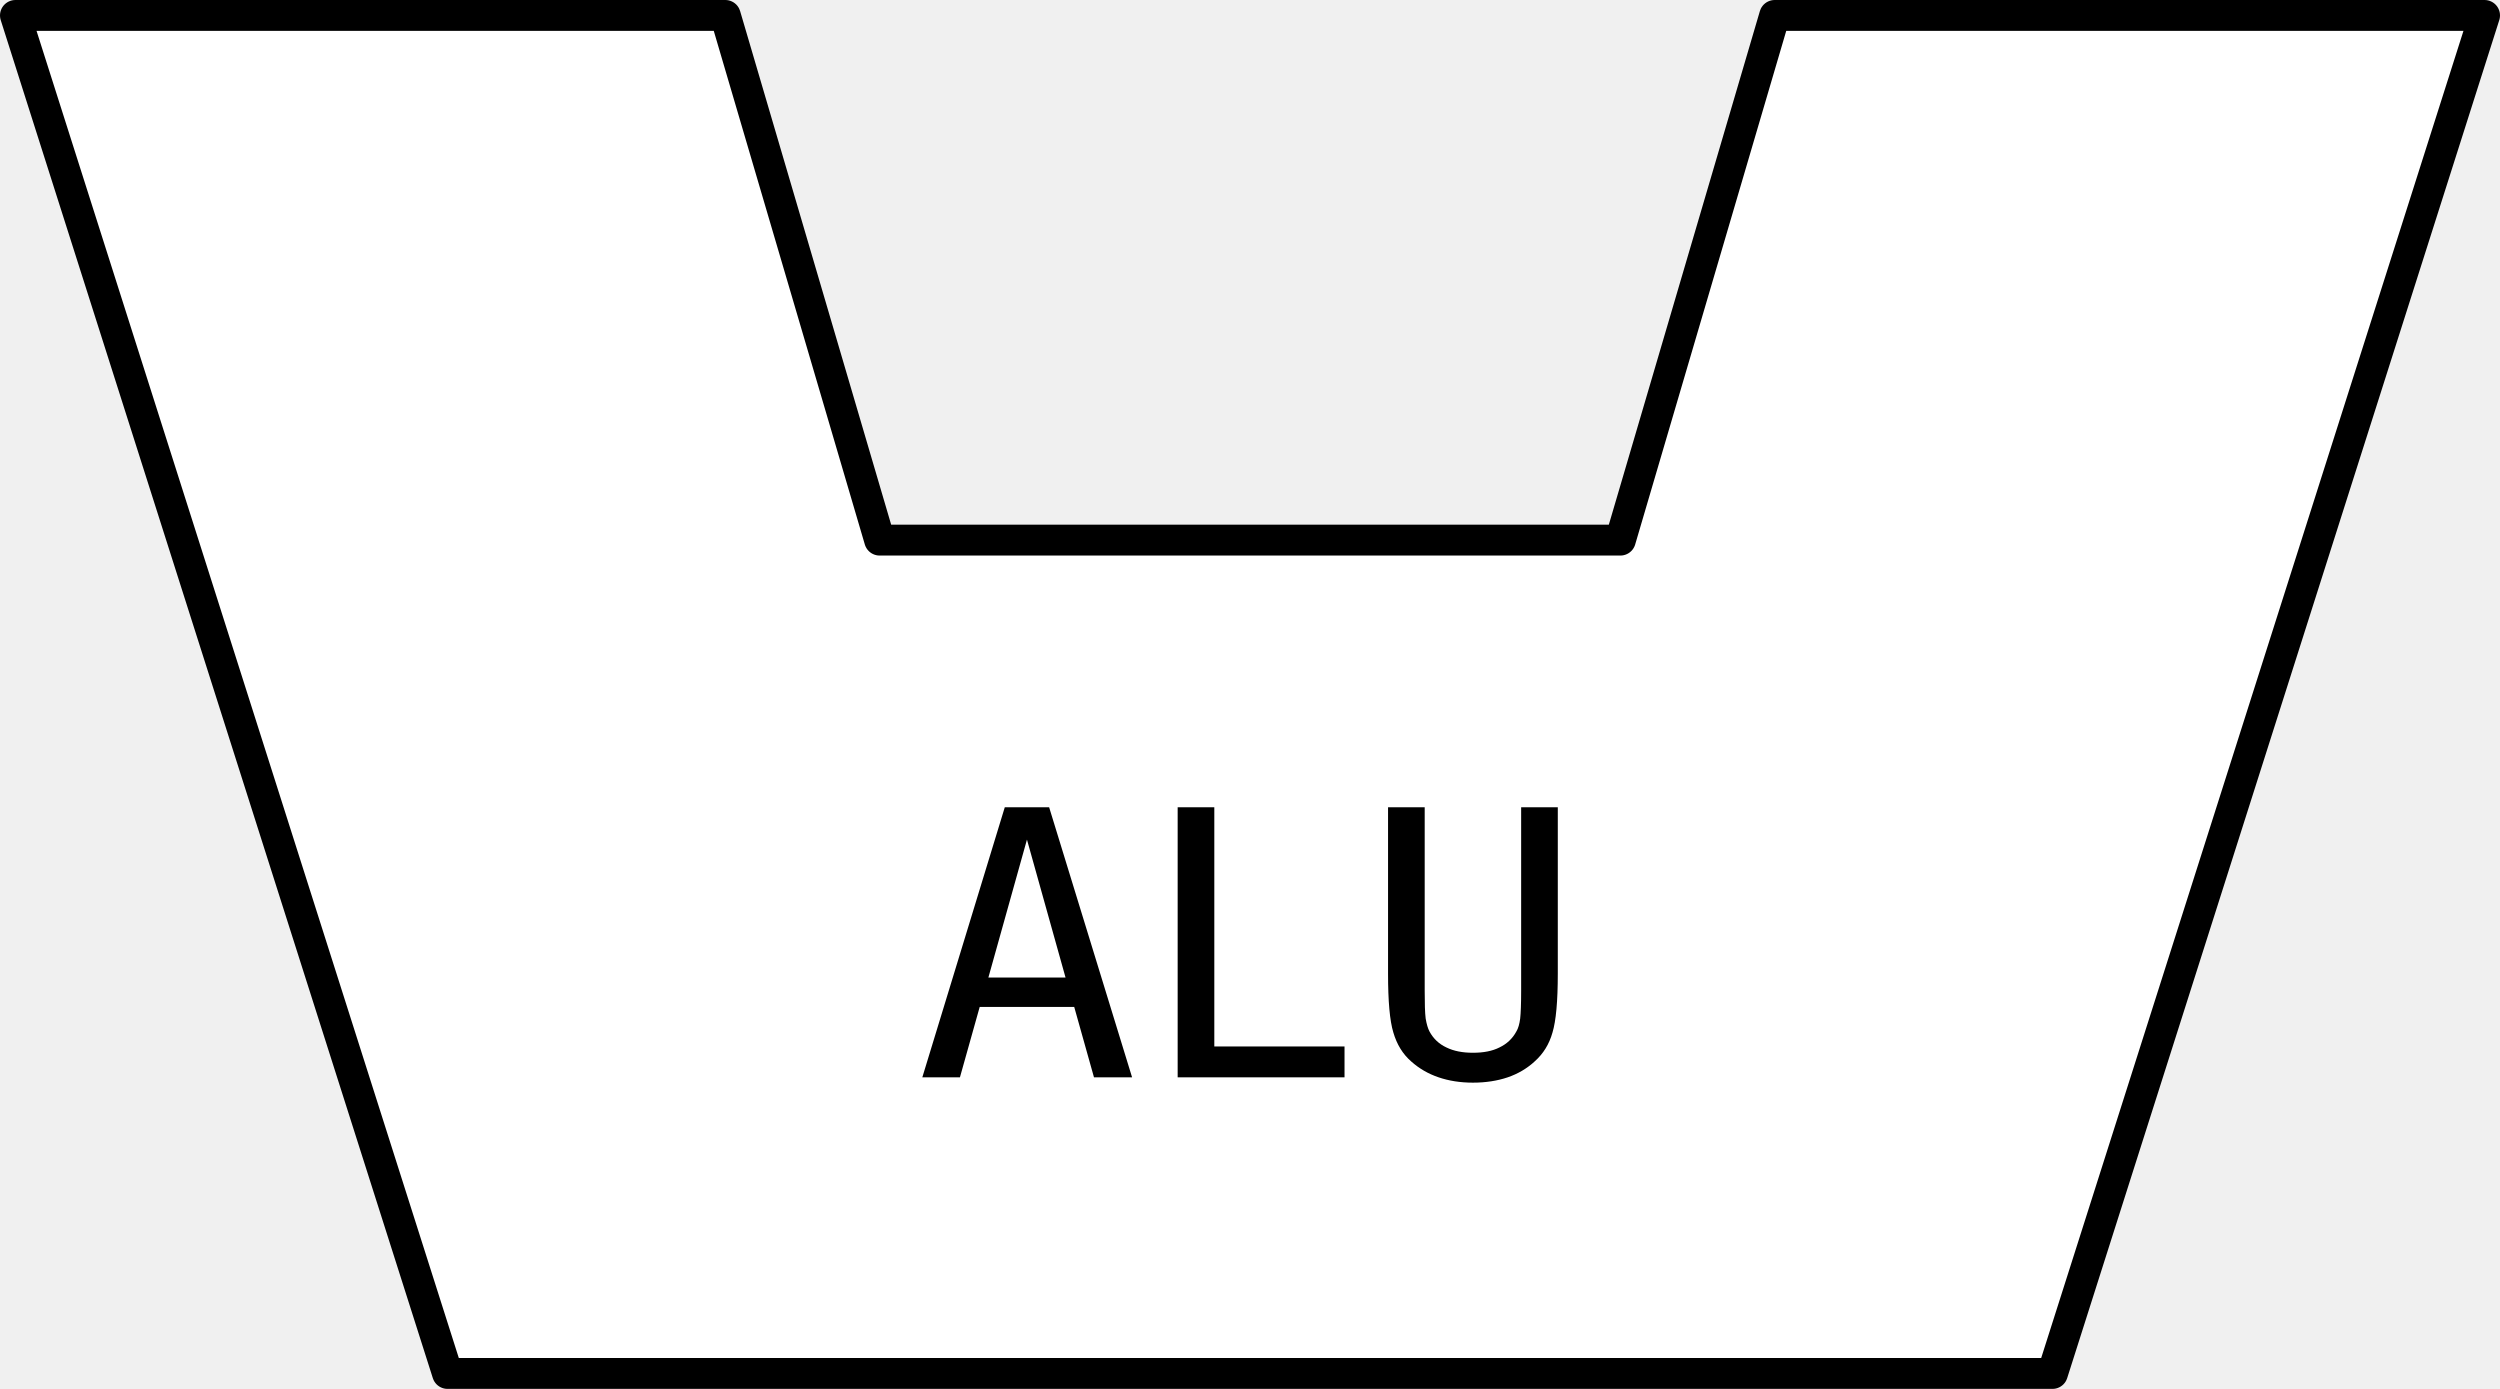
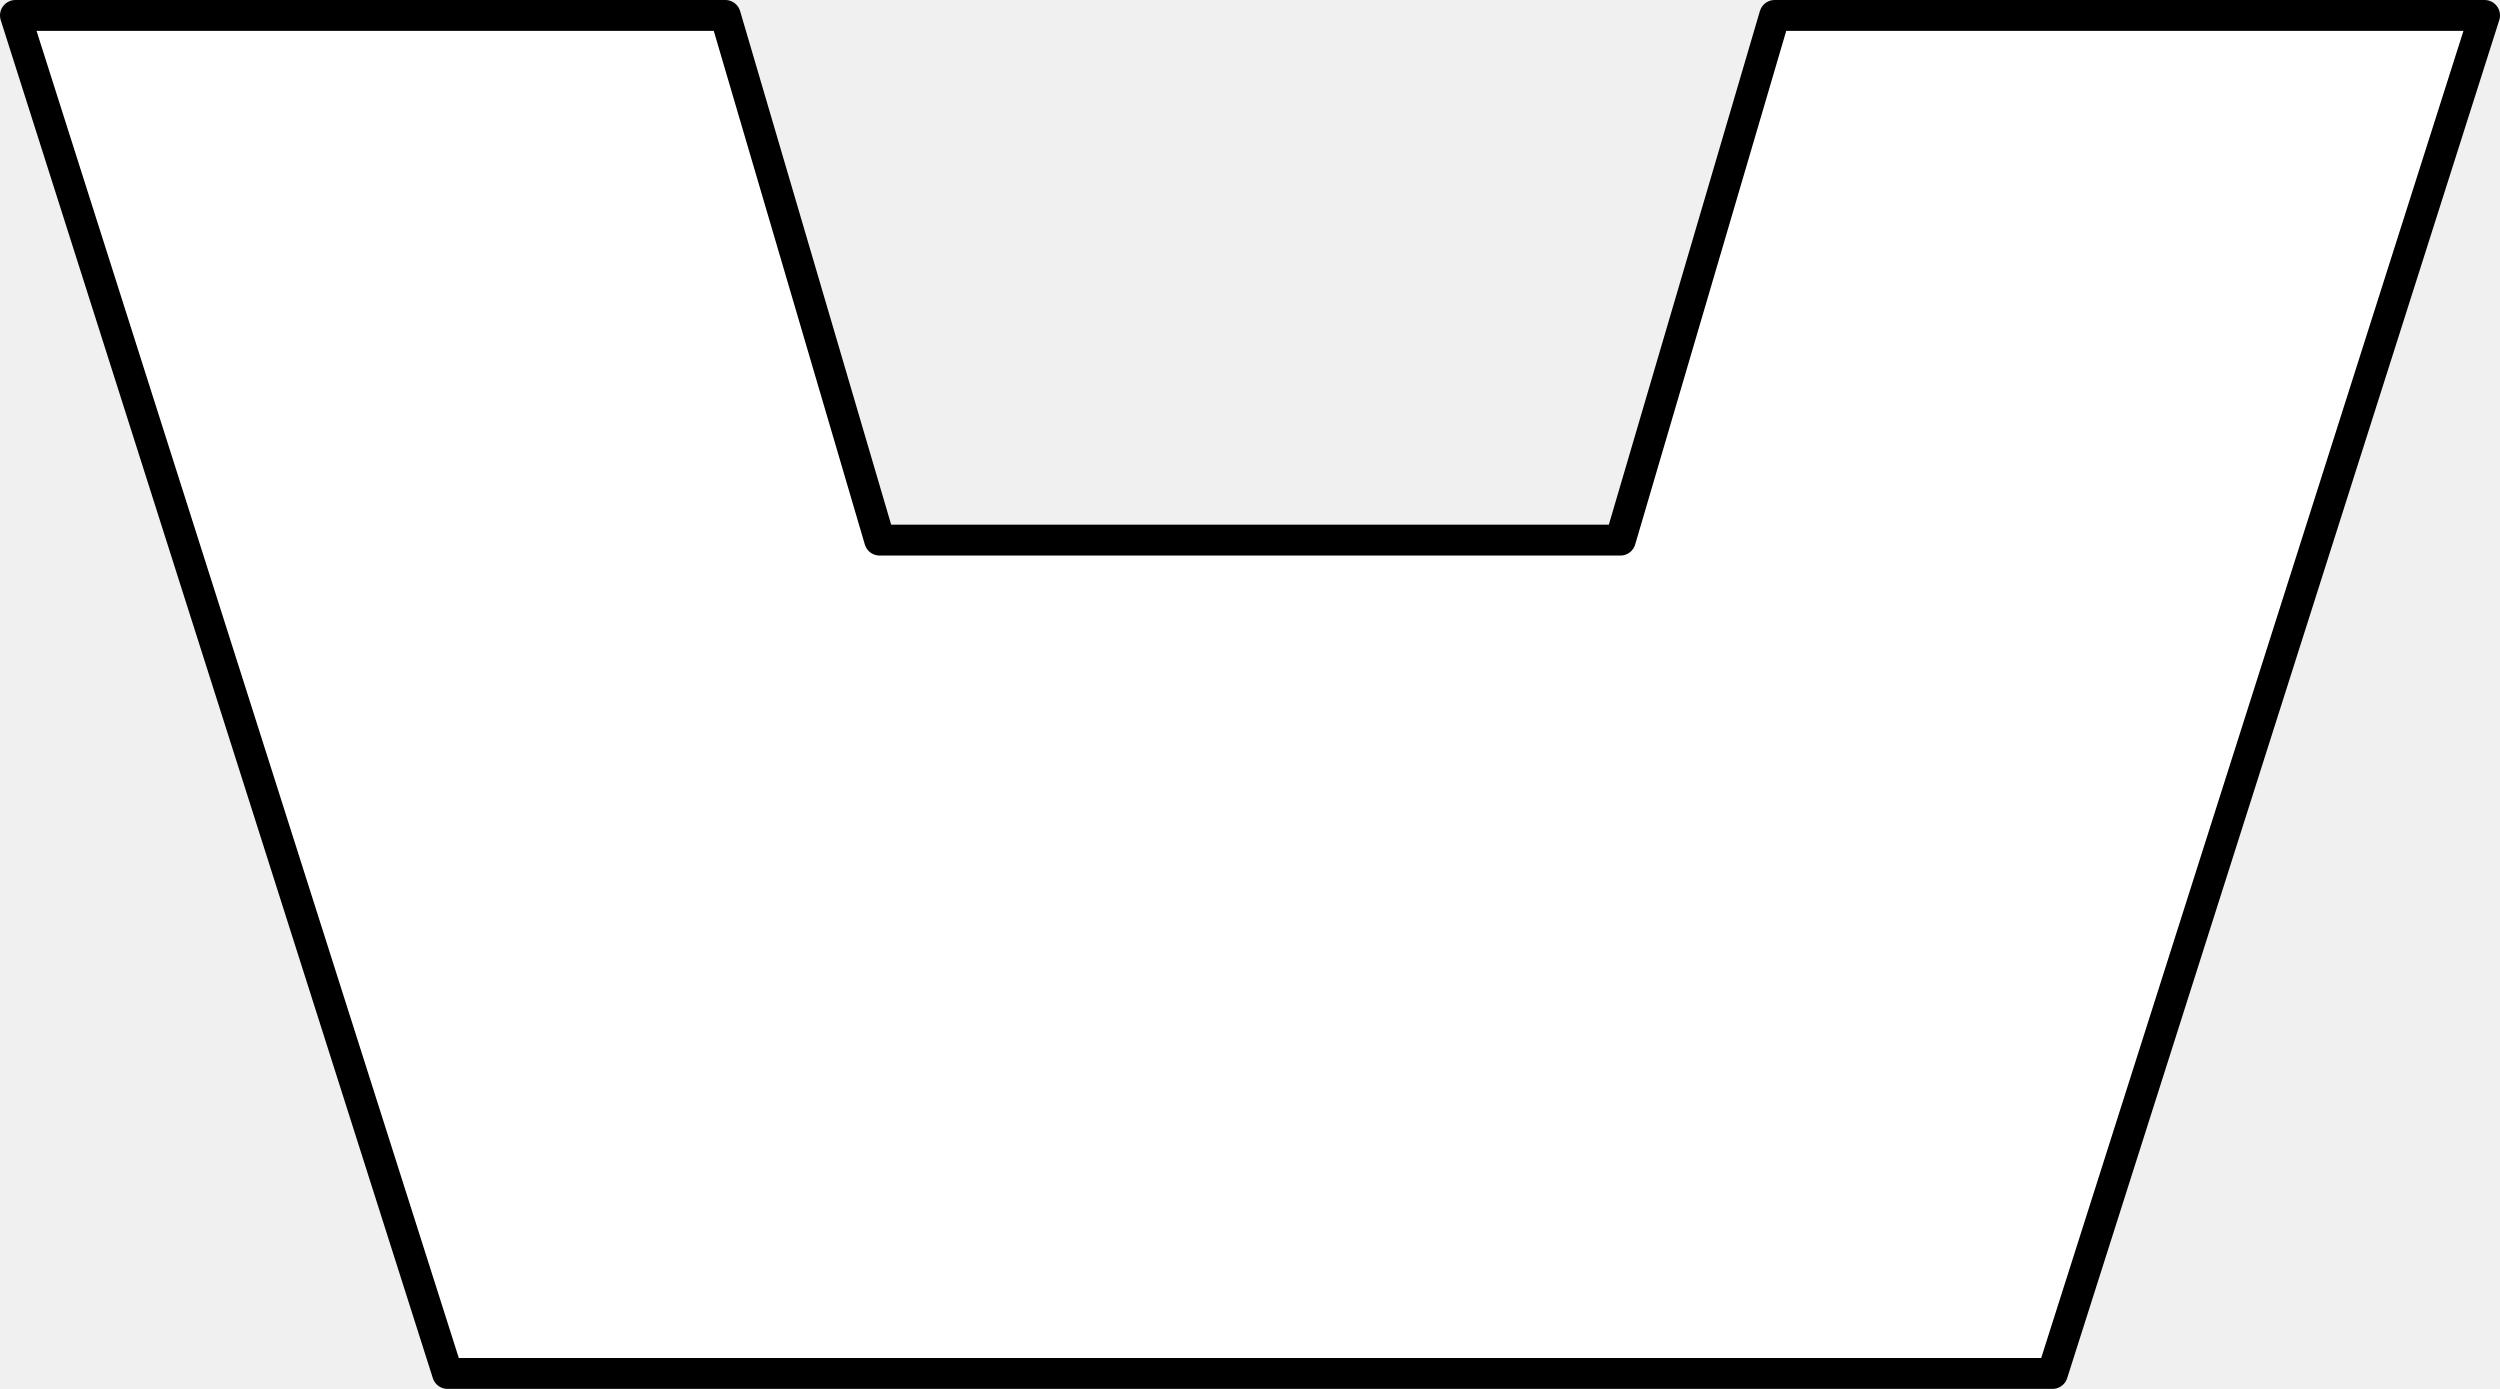
<svg xmlns="http://www.w3.org/2000/svg" viewBox="0 0 81 45">
  <polygon fill="white" stroke="black" stroke-width="1" stroke-linejoin="round" transform="translate(0.5,0.5)" points="0,0 23,0 28,17 52,17 57,0 80,0 66,44 14,44" />
-   <text x="50%" y="70%" dominant-baseline="middle" text-anchor="middle" font-family="monospace" font-size="12" fill="black">ALU</text>
</svg>
